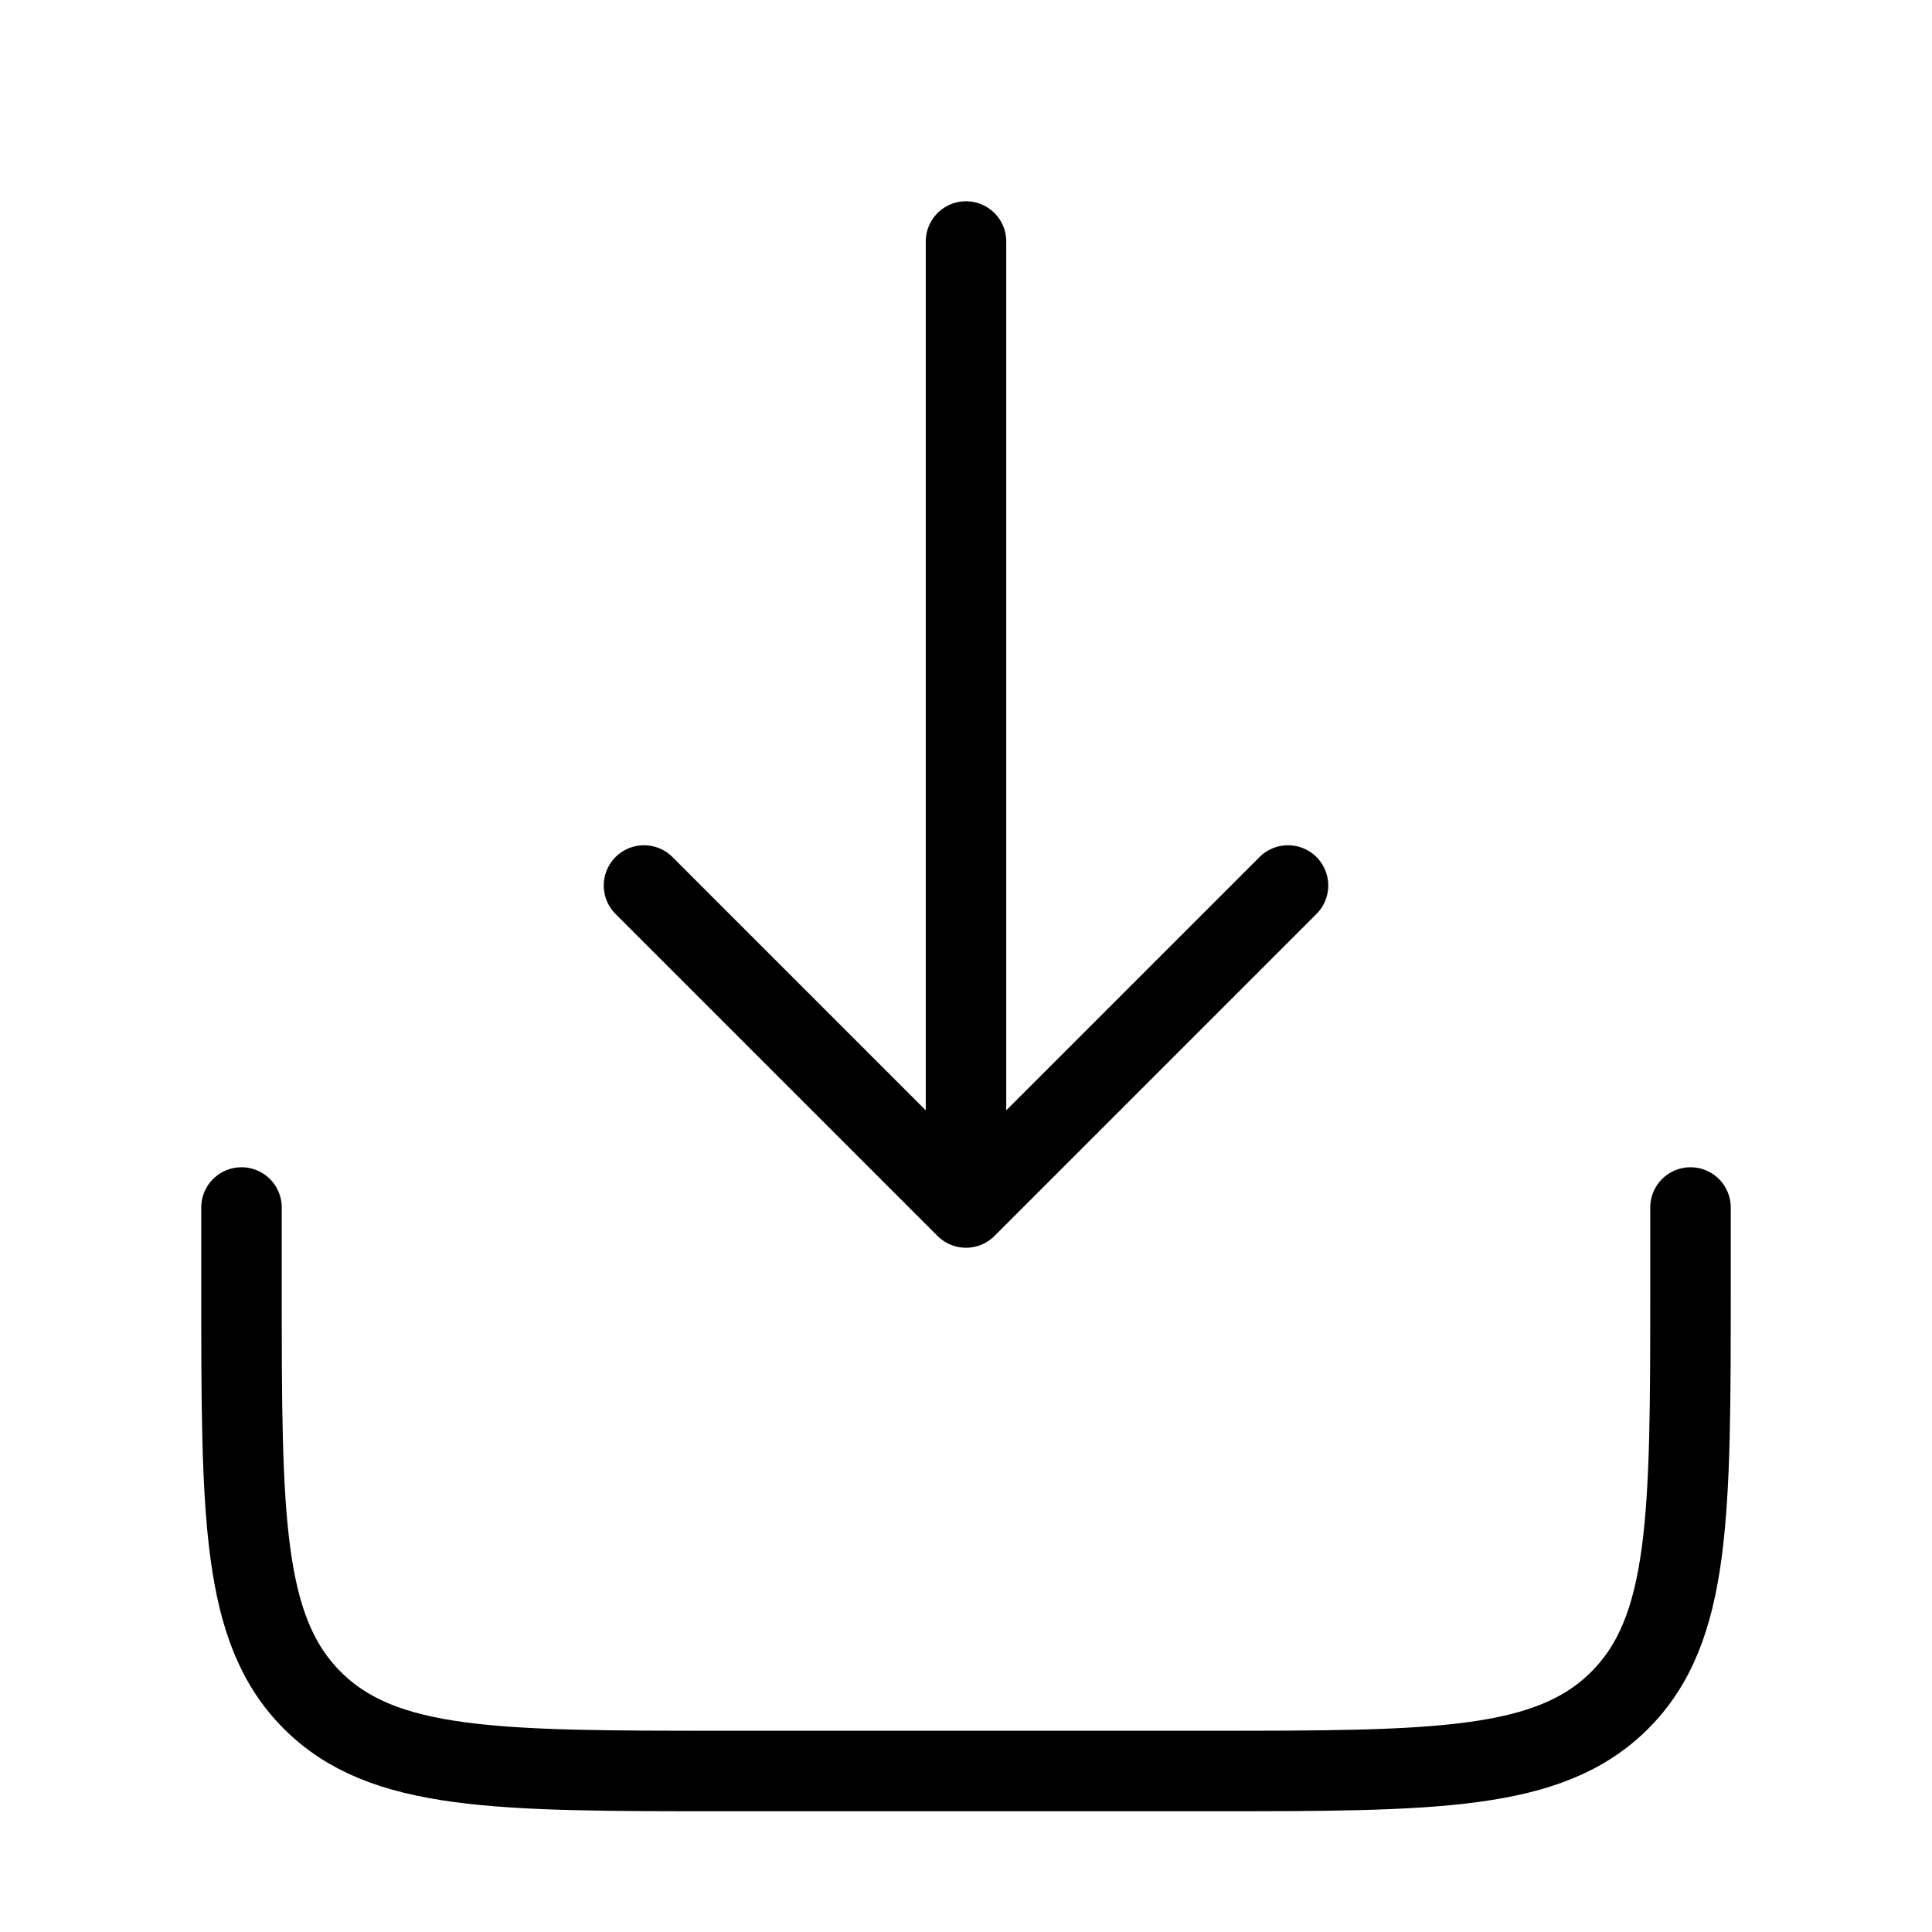
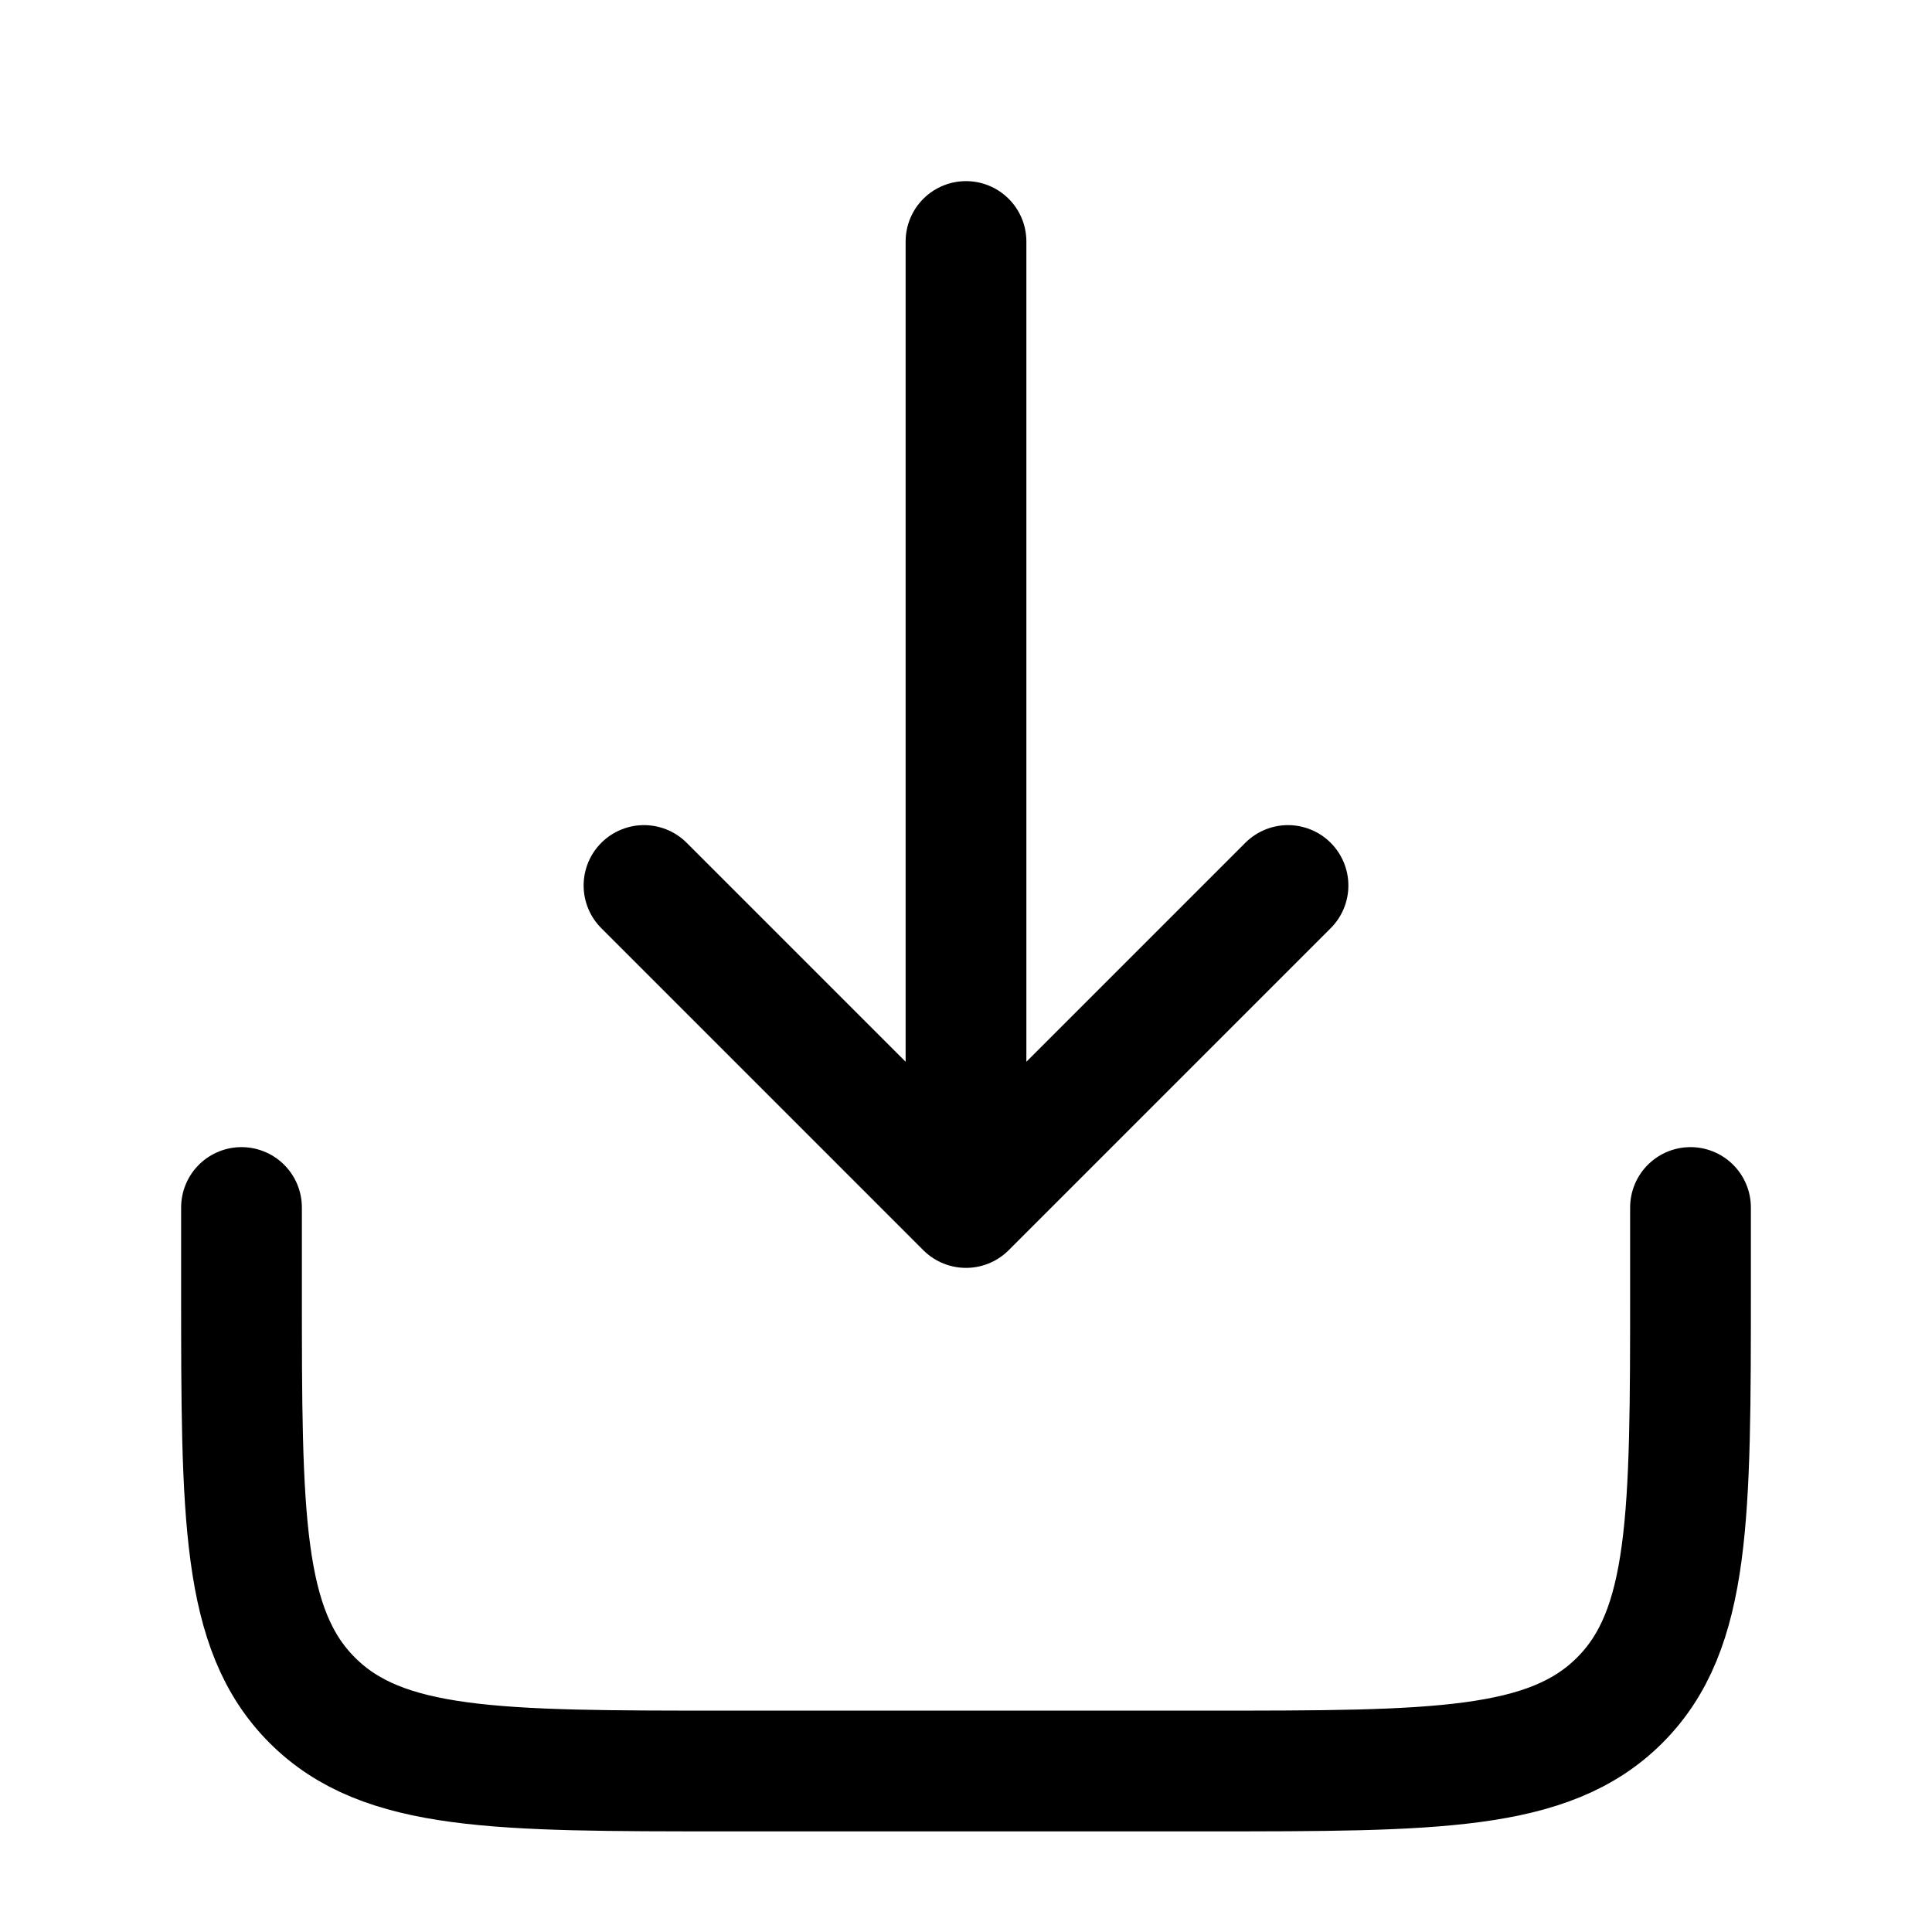
<svg xmlns="http://www.w3.org/2000/svg" width="24" height="24" viewBox="0 0 24 24" fill="none">
-   <path d="M12 3V15M12 15L8 11M12 15L16 11" stroke="currentColor" stroke-linecap="round" stroke-linejoin="round" />
-   <path d="M21 15V16C21 18.828 21 20.243 20.121 21.121C19.243 22 17.828 22 15 22H9C6.172 22 4.757 22 3.879 21.121C3 20.243 3 18.828 3 16V15" stroke="currentColor" stroke-linecap="round" />
+   <path d="M12 3V15M12 15L8 11M12 15L16 11" stroke="currentColor" stroke-width="1.5" stroke-linecap="round" stroke-linejoin="round" />
+   <path d="M21 15V16C21 18.828 21 20.243 20.121 21.121C19.243 22 17.828 22 15 22H9C6.172 22 4.757 22 3.879 21.121C3 20.243 3 18.828 3 16V15" stroke="currentColor" stroke-width="1.5" stroke-linecap="round" />
</svg>
